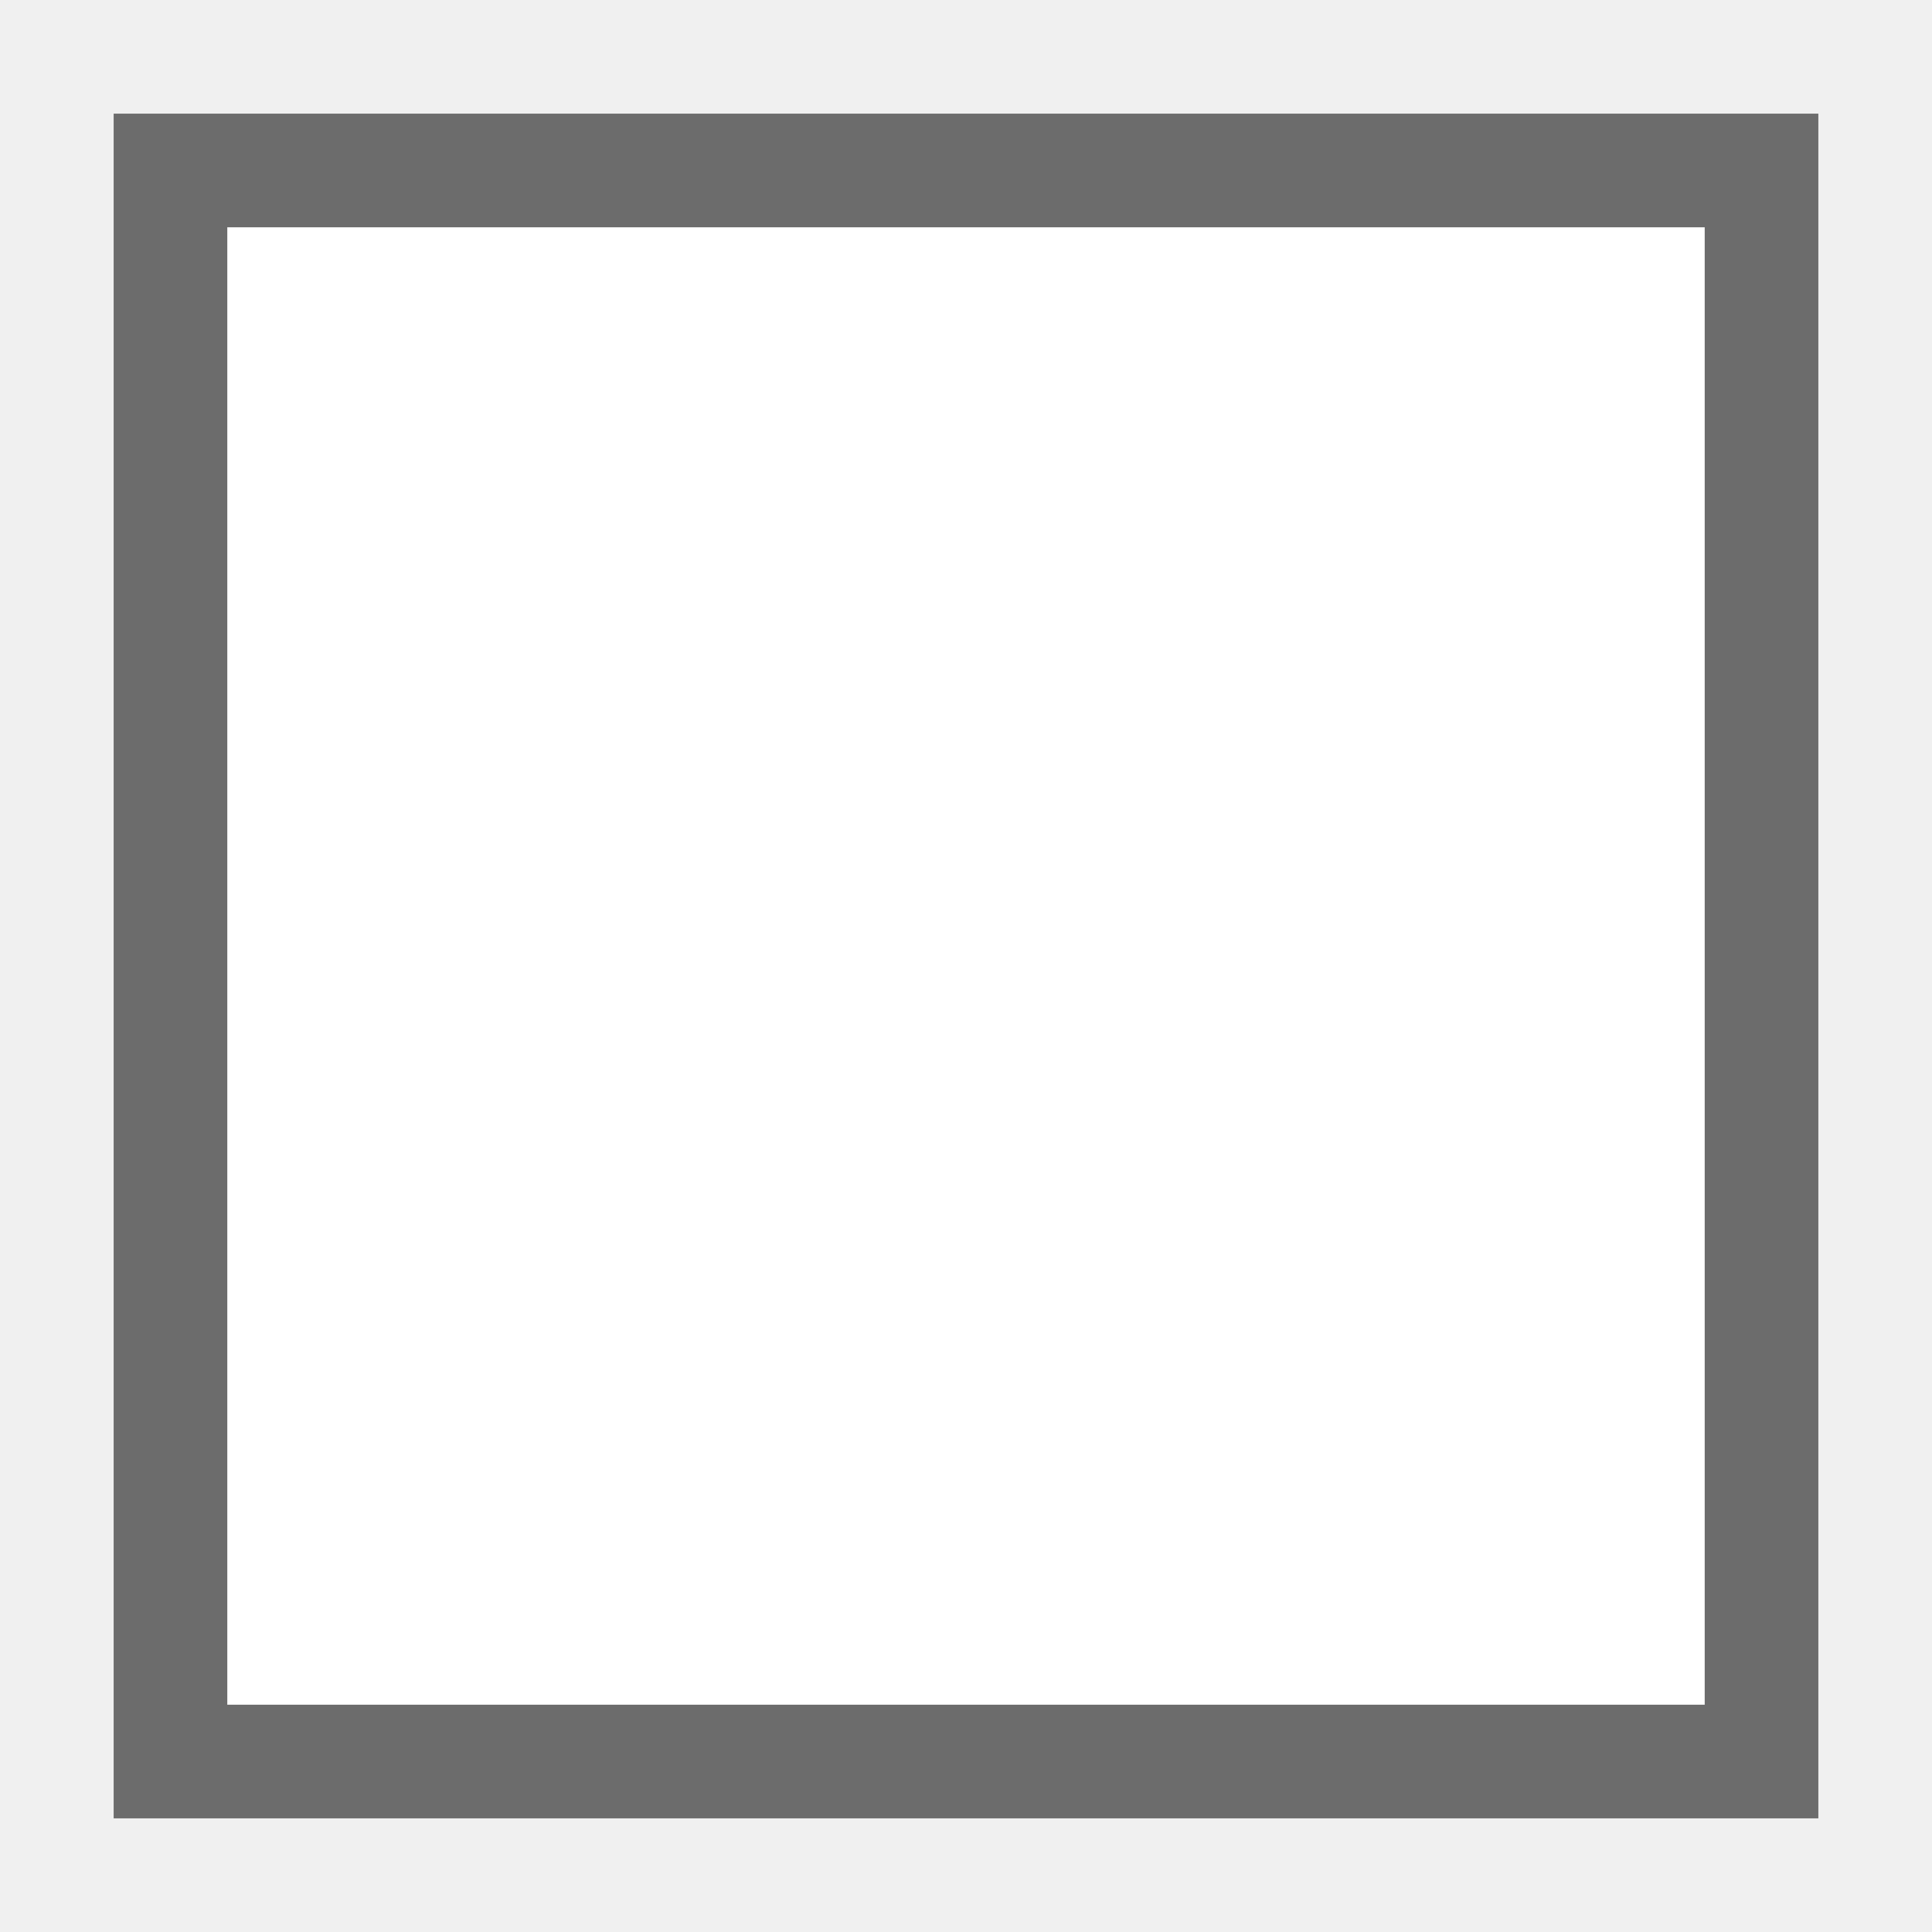
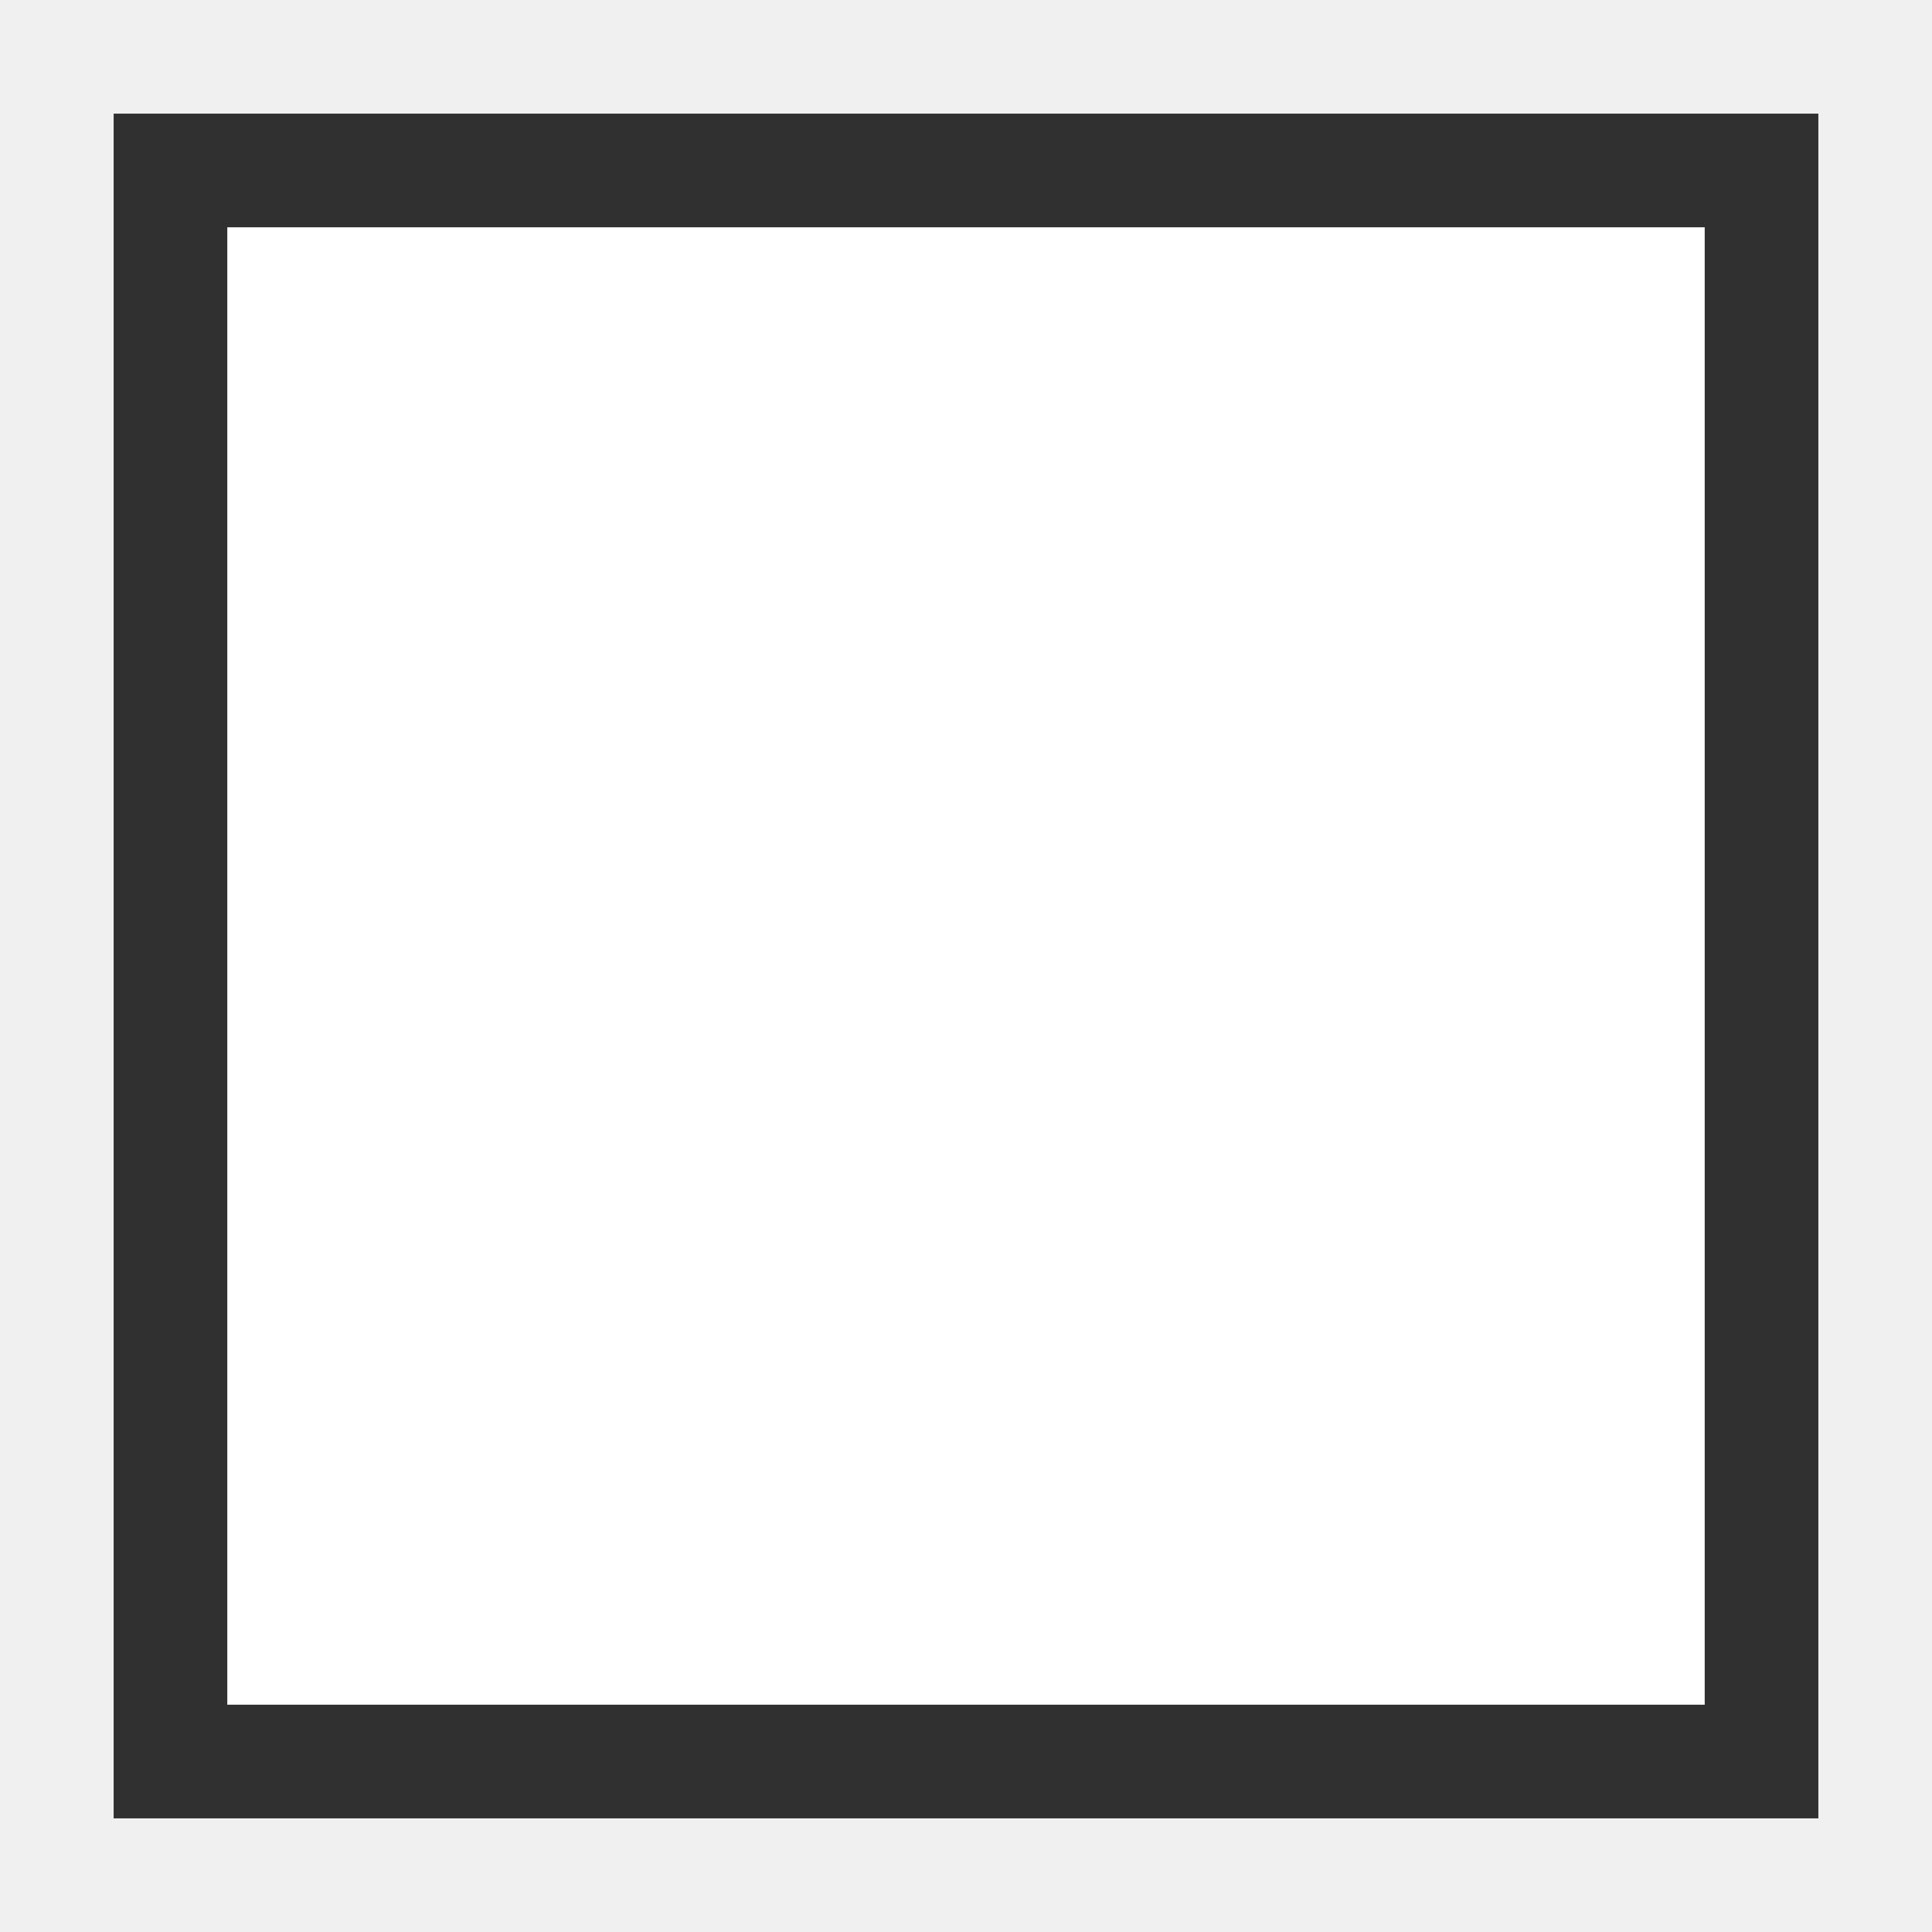
- <svg xmlns="http://www.w3.org/2000/svg" width="100%" height="100%" viewBox="0 0 17 17" version="1.1" id="svg4493">
+ <svg xmlns="http://www.w3.org/2000/svg" id="svg4493" version="1.1" viewBox="0 0 17 17" height="100%" width="100%">
  <defs id="defs4487" />
-   <g id="layer1" transform="translate(0,-1105.52)" />
-   <rect style="fill:none;fill-opacity:1;stroke:#000000;stroke-width:2;stroke-linecap:square;stroke-linejoin:miter;stroke-miterlimit:4;stroke-dasharray:none;stroke-opacity:0.549;paint-order:normal" id="rect4513" width="13" height="13" x="2" y="2" />
-   <rect y="2" x="2" height="13" width="13" id="rect4511" style="fill:#ffffff;fill-opacity:1;stroke:none;stroke-width:1;stroke-linecap:square;stroke-linejoin:miter;stroke-miterlimit:4;stroke-dasharray:none;stroke-opacity:0.549;paint-order:normal" />
+   <g transform="translate(0,-1105.52)" id="layer1" />
+   <rect y="2" x="2" height="13" width="13" id="rect4513" style="fill:none;fill-opacity:1;stroke:#303030;stroke-width:2;stroke-linecap:square;stroke-linejoin:miter;stroke-miterlimit:4;stroke-dasharray:none;stroke-opacity:1;paint-order:normal" />
+   <rect style="fill:#ffffff;fill-opacity:1;stroke:none;stroke-width:1;stroke-linecap:square;stroke-linejoin:miter;stroke-miterlimit:4;stroke-dasharray:none;stroke-opacity:0.549;paint-order:normal" id="rect4511" width="13" height="13" x="2" y="2" />
</svg>
